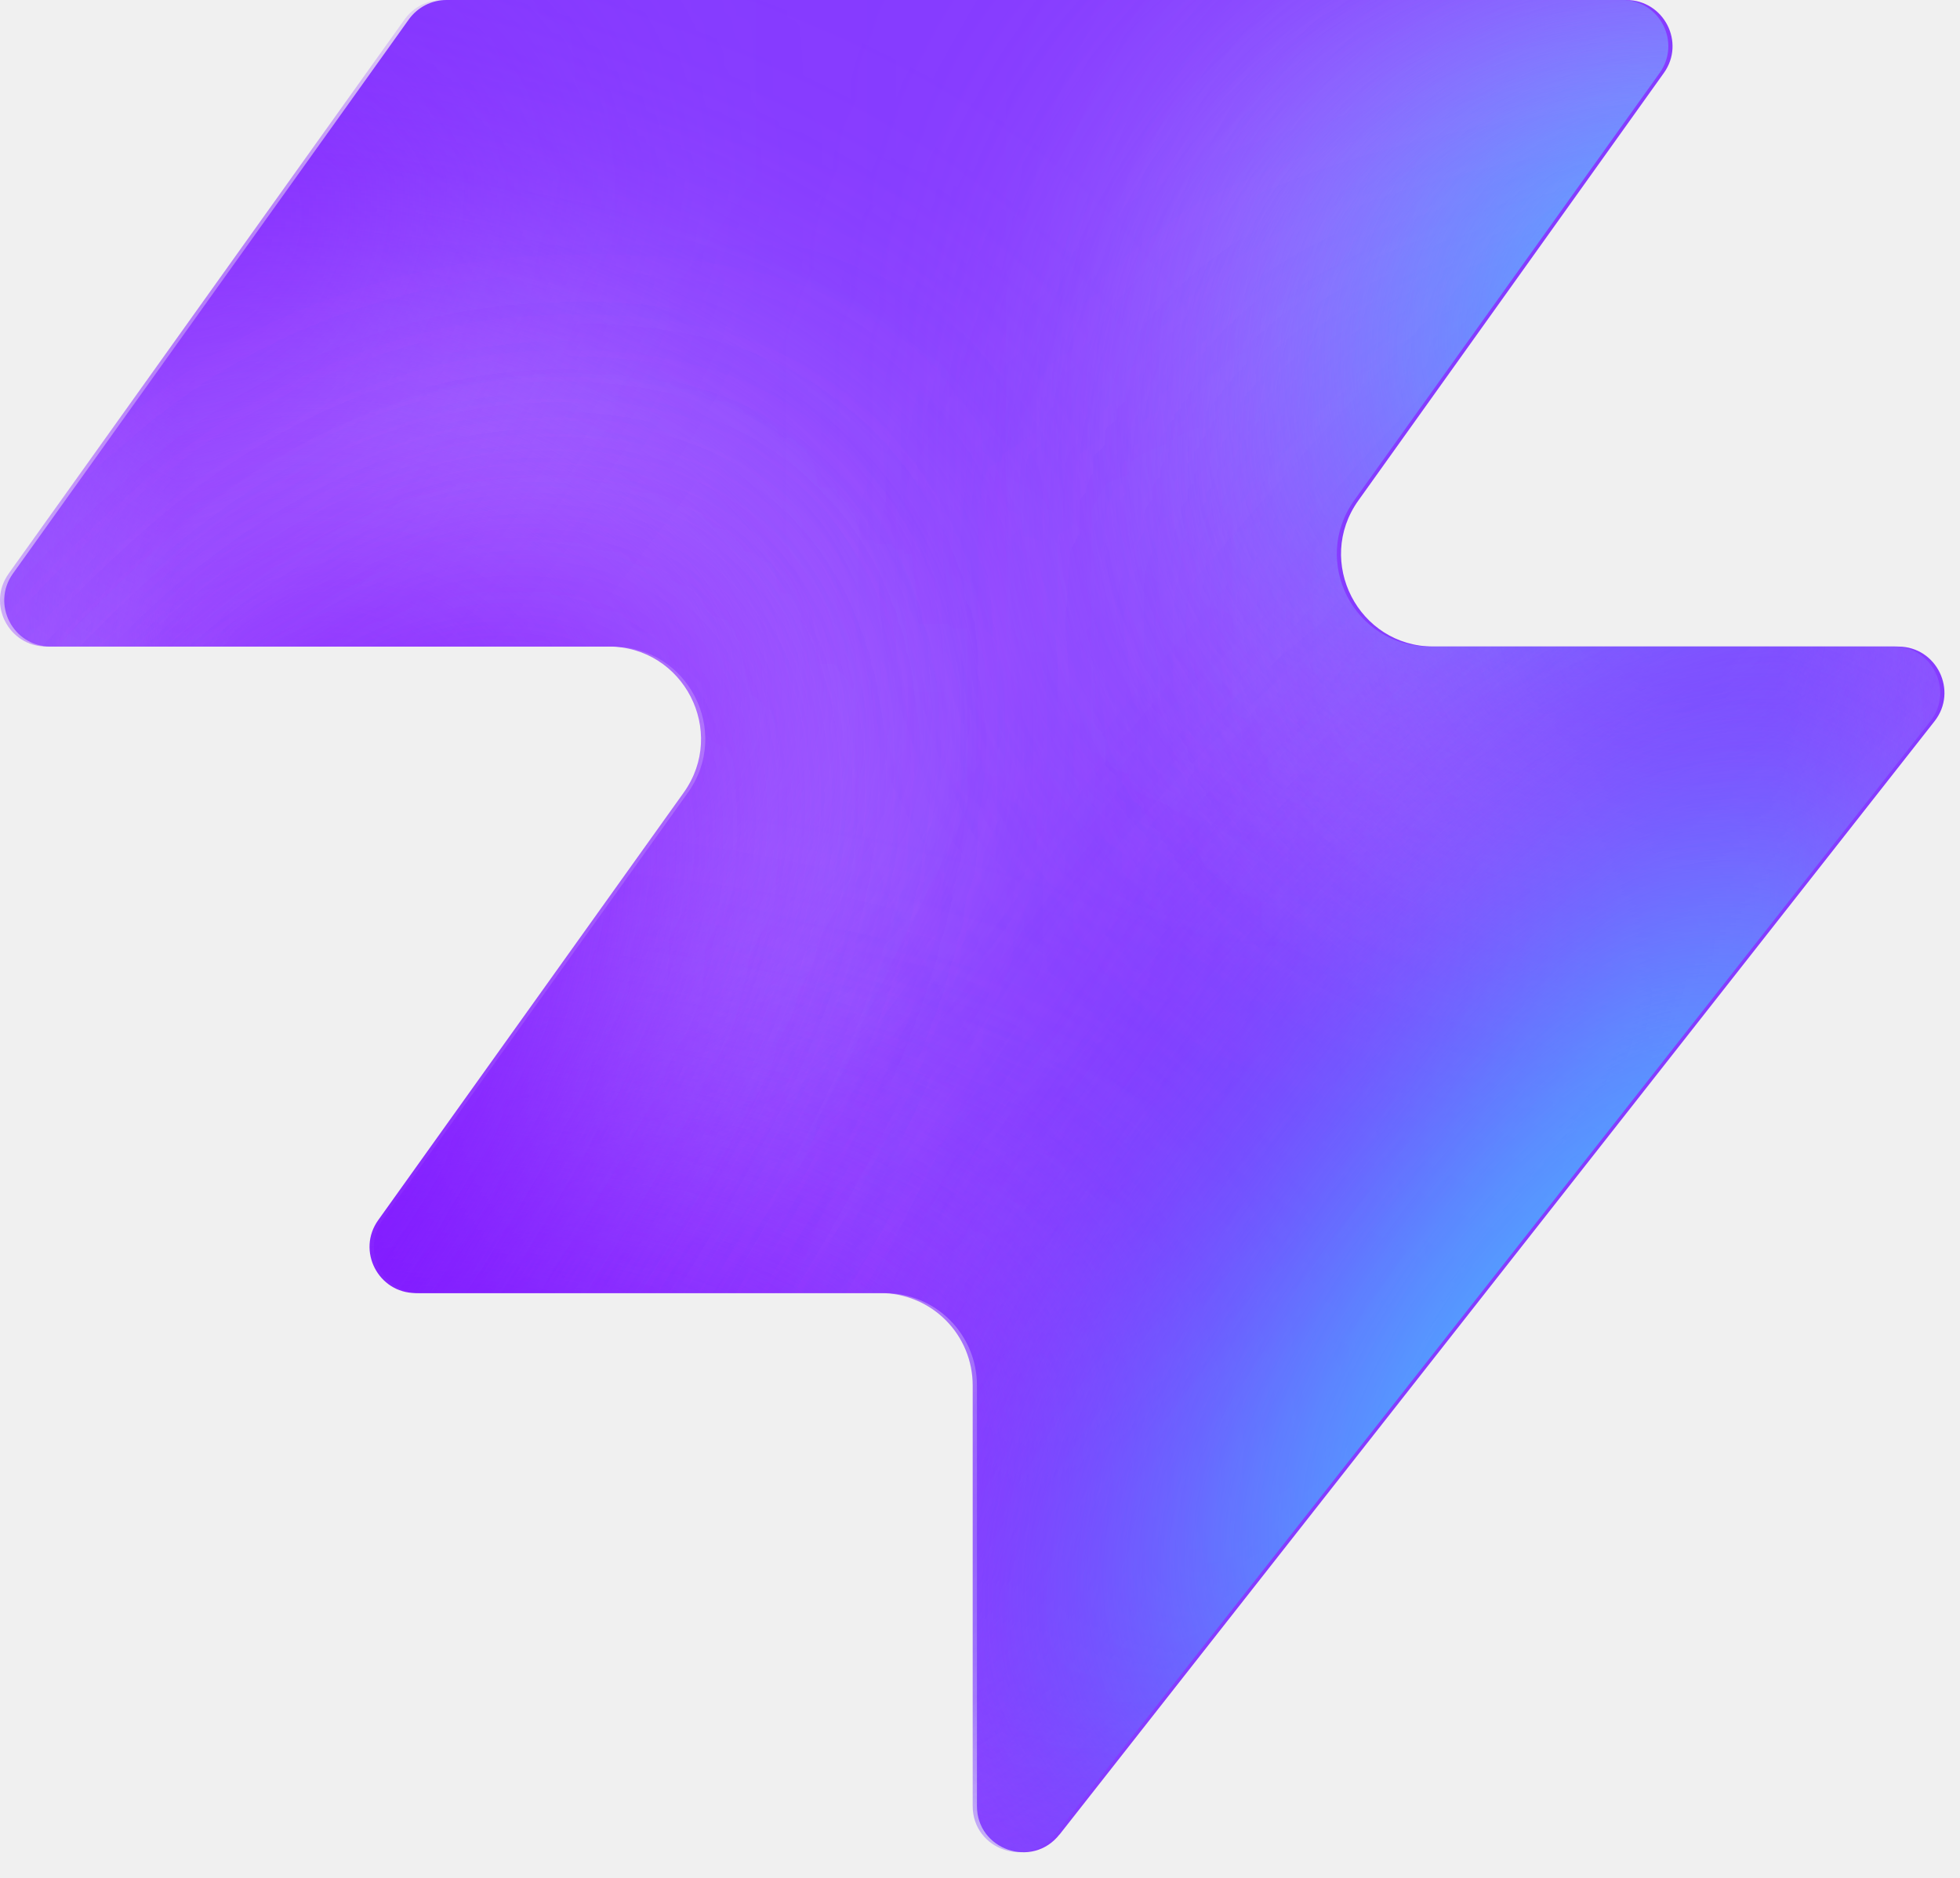
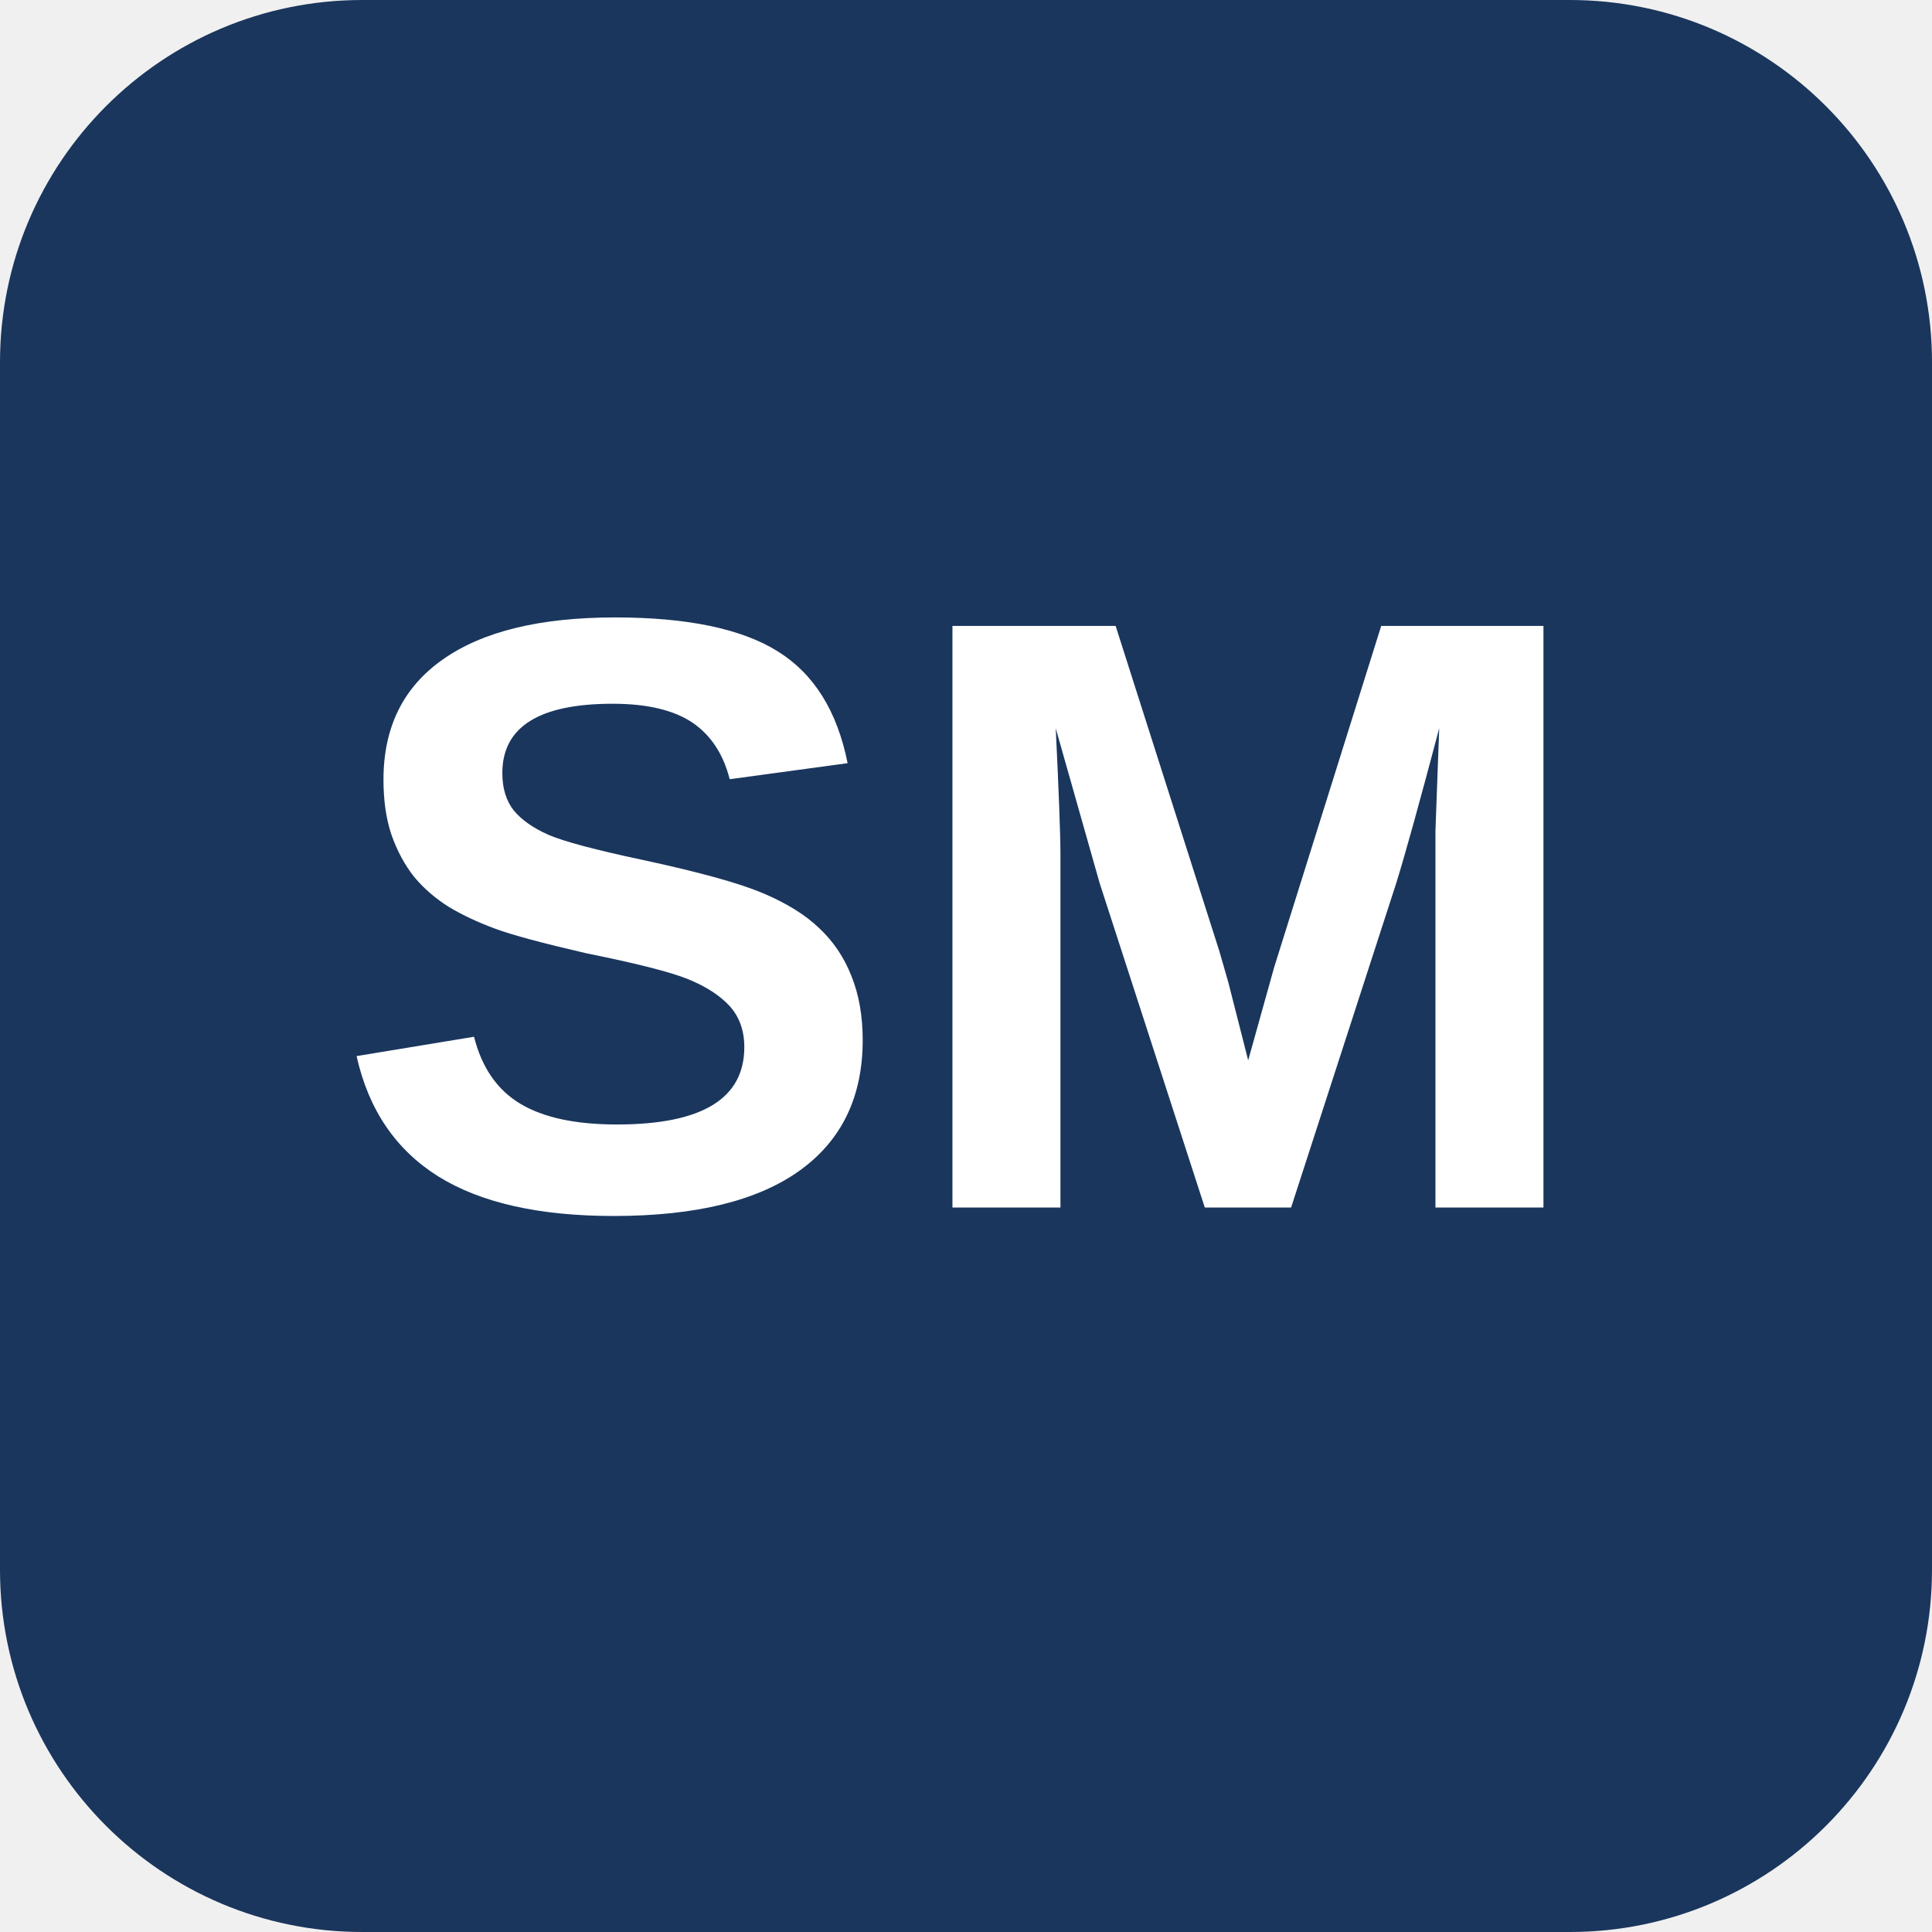
- <svg xmlns="http://www.w3.org/2000/svg" width="48" height="46" fill="none" viewBox="0 0 48 46">
-   <path fill="#863bff" d="M25.946 44.938c-.664.845-2.021.375-2.021-.698V33.937a2.26 2.26 0 0 0-2.262-2.262H10.287c-.92 0-1.456-1.04-.92-1.788l7.48-10.471c1.07-1.497 0-3.578-1.842-3.578H1.237c-.92 0-1.456-1.04-.92-1.788L10.013.474c.214-.297.556-.474.92-.474h28.894c.92 0 1.456 1.04.92 1.788l-7.48 10.471c-1.07 1.498 0 3.579 1.842 3.579h11.377c.943 0 1.473 1.088.89 1.83L25.947 44.94z" style="fill:#863bff;fill:color(display-p3 .525 .23 1);fill-opacity:1" />
-   <mask id="a" width="48" height="46" x="0" y="0" maskUnits="userSpaceOnUse" style="mask-type:alpha">
-     <path fill="#000" d="M25.842 44.938c-.664.844-2.021.375-2.021-.698V33.937a2.26 2.26 0 0 0-2.262-2.262H10.183c-.92 0-1.456-1.04-.92-1.788l7.48-10.471c1.07-1.498 0-3.579-1.842-3.579H1.133c-.92 0-1.456-1.04-.92-1.787L9.91.473c.214-.297.556-.474.92-.474h28.894c.92 0 1.456 1.04.92 1.788l-7.48 10.471c-1.07 1.498 0 3.578 1.842 3.578h11.377c.943 0 1.473 1.088.89 1.832L25.843 44.94z" style="fill:#000;fill-opacity:1" />
-   </mask>
-   <g mask="url(#a)">
-     <g filter="url(#b)">
-       <ellipse cx="5.508" cy="14.704" fill="#ede6ff" rx="5.508" ry="14.704" style="fill:#ede6ff;fill:color(display-p3 .927 .903 1);fill-opacity:1" transform="matrix(.00324 1 1 -.00324 -4.47 31.516)" />
-     </g>
-     <g filter="url(#c)">
-       <ellipse cx="10.399" cy="29.851" fill="#ede6ff" rx="10.399" ry="29.851" style="fill:#ede6ff;fill:color(display-p3 .927 .903 1);fill-opacity:1" transform="matrix(.00324 1 1 -.00324 -39.328 7.883)" />
-     </g>
-     <g filter="url(#d)">
-       <ellipse cx="5.508" cy="30.487" fill="#7e14ff" rx="5.508" ry="30.487" style="fill:#7e14ff;fill:color(display-p3 .492 .077 1);fill-opacity:1" transform="rotate(89.814 -25.913 -14.639)scale(1 -1)" />
-     </g>
-     <g filter="url(#e)">
-       <ellipse cx="5.508" cy="30.599" fill="#7e14ff" rx="5.508" ry="30.599" style="fill:#7e14ff;fill:color(display-p3 .492 .077 1);fill-opacity:1" transform="rotate(89.814 -32.644 -3.334)scale(1 -1)" />
-     </g>
-     <g filter="url(#f)">
-       <ellipse cx="5.508" cy="30.599" fill="#7e14ff" rx="5.508" ry="30.599" style="fill:#7e14ff;fill:color(display-p3 .492 .077 1);fill-opacity:1" transform="matrix(.00324 1 1 -.00324 -34.34 30.47)" />
-     </g>
-     <g filter="url(#g)">
-       <ellipse cx="14.072" cy="22.078" fill="#ede6ff" rx="14.072" ry="22.078" style="fill:#ede6ff;fill:color(display-p3 .927 .903 1);fill-opacity:1" transform="rotate(93.35 24.506 48.493)scale(-1 1)" />
-     </g>
-     <g filter="url(#h)">
-       <ellipse cx="3.47" cy="21.501" fill="#7e14ff" rx="3.47" ry="21.501" style="fill:#7e14ff;fill:color(display-p3 .492 .077 1);fill-opacity:1" transform="rotate(89.009 28.708 47.59)scale(-1 1)" />
-     </g>
-     <g filter="url(#i)">
-       <ellipse cx="3.47" cy="21.501" fill="#7e14ff" rx="3.47" ry="21.501" style="fill:#7e14ff;fill:color(display-p3 .492 .077 1);fill-opacity:1" transform="rotate(89.009 28.708 47.59)scale(-1 1)" />
-     </g>
-     <g filter="url(#j)">
-       <ellipse cx=".387" cy="8.972" fill="#7e14ff" rx="4.407" ry="29.108" style="fill:#7e14ff;fill:color(display-p3 .492 .077 1);fill-opacity:1" transform="rotate(39.51 .387 8.972)" />
-     </g>
-     <g filter="url(#k)">
-       <ellipse cx="47.523" cy="-6.092" fill="#7e14ff" rx="4.407" ry="29.108" style="fill:#7e14ff;fill:color(display-p3 .492 .077 1);fill-opacity:1" transform="rotate(37.892 47.523 -6.092)" />
-     </g>
-     <g filter="url(#l)">
-       <ellipse cx="41.412" cy="6.333" fill="#47bfff" rx="5.971" ry="9.665" style="fill:#47bfff;fill:color(display-p3 .28 .748 1);fill-opacity:1" transform="rotate(37.892 41.412 6.333)" />
-     </g>
-     <g filter="url(#m)">
-       <ellipse cx="-1.879" cy="38.332" fill="#7e14ff" rx="4.407" ry="29.108" style="fill:#7e14ff;fill:color(display-p3 .492 .077 1);fill-opacity:1" transform="rotate(37.892 -1.88 38.332)" />
-     </g>
-     <g filter="url(#n)">
-       <ellipse cx="-1.879" cy="38.332" fill="#7e14ff" rx="4.407" ry="29.108" style="fill:#7e14ff;fill:color(display-p3 .492 .077 1);fill-opacity:1" transform="rotate(37.892 -1.88 38.332)" />
-     </g>
-     <g filter="url(#o)">
-       <ellipse cx="35.651" cy="29.907" fill="#7e14ff" rx="4.407" ry="29.108" style="fill:#7e14ff;fill:color(display-p3 .492 .077 1);fill-opacity:1" transform="rotate(37.892 35.651 29.907)" />
-     </g>
-     <g filter="url(#p)">
-       <ellipse cx="38.418" cy="32.4" fill="#47bfff" rx="5.971" ry="15.297" style="fill:#47bfff;fill:color(display-p3 .28 .748 1);fill-opacity:1" transform="rotate(37.892 38.418 32.4)" />
-     </g>
-   </g>
-   <defs>
-     <filter id="b" width="60.045" height="41.654" x="-19.77" y="16.149" color-interpolation-filters="sRGB" filterUnits="userSpaceOnUse">
-       <feFlood flood-opacity="0" result="BackgroundImageFix" />
-       <feBlend in="SourceGraphic" in2="BackgroundImageFix" result="shape" />
-       <feGaussianBlur result="effect1_foregroundBlur_2002_17158" stdDeviation="7.659" />
-     </filter>
-     <filter id="c" width="90.34" height="51.437" x="-54.613" y="-7.533" color-interpolation-filters="sRGB" filterUnits="userSpaceOnUse">
-       <feFlood flood-opacity="0" result="BackgroundImageFix" />
-       <feBlend in="SourceGraphic" in2="BackgroundImageFix" result="shape" />
-       <feGaussianBlur result="effect1_foregroundBlur_2002_17158" stdDeviation="7.659" />
-     </filter>
-     <filter id="d" width="79.355" height="29.4" x="-49.64" y="2.03" color-interpolation-filters="sRGB" filterUnits="userSpaceOnUse">
-       <feFlood flood-opacity="0" result="BackgroundImageFix" />
-       <feBlend in="SourceGraphic" in2="BackgroundImageFix" result="shape" />
-       <feGaussianBlur result="effect1_foregroundBlur_2002_17158" stdDeviation="4.596" />
-     </filter>
-     <filter id="e" width="79.579" height="29.4" x="-45.045" y="20.029" color-interpolation-filters="sRGB" filterUnits="userSpaceOnUse">
-       <feFlood flood-opacity="0" result="BackgroundImageFix" />
-       <feBlend in="SourceGraphic" in2="BackgroundImageFix" result="shape" />
-       <feGaussianBlur result="effect1_foregroundBlur_2002_17158" stdDeviation="4.596" />
-     </filter>
-     <filter id="f" width="79.579" height="29.4" x="-43.513" y="21.178" color-interpolation-filters="sRGB" filterUnits="userSpaceOnUse">
-       <feFlood flood-opacity="0" result="BackgroundImageFix" />
-       <feBlend in="SourceGraphic" in2="BackgroundImageFix" result="shape" />
-       <feGaussianBlur result="effect1_foregroundBlur_2002_17158" stdDeviation="4.596" />
-     </filter>
-     <filter id="g" width="74.749" height="58.852" x="15.756" y="-17.901" color-interpolation-filters="sRGB" filterUnits="userSpaceOnUse">
-       <feFlood flood-opacity="0" result="BackgroundImageFix" />
-       <feBlend in="SourceGraphic" in2="BackgroundImageFix" result="shape" />
-       <feGaussianBlur result="effect1_foregroundBlur_2002_17158" stdDeviation="7.659" />
-     </filter>
-     <filter id="h" width="61.377" height="25.362" x="23.548" y="2.284" color-interpolation-filters="sRGB" filterUnits="userSpaceOnUse">
-       <feFlood flood-opacity="0" result="BackgroundImageFix" />
-       <feBlend in="SourceGraphic" in2="BackgroundImageFix" result="shape" />
-       <feGaussianBlur result="effect1_foregroundBlur_2002_17158" stdDeviation="4.596" />
-     </filter>
-     <filter id="i" width="61.377" height="25.362" x="23.548" y="2.284" color-interpolation-filters="sRGB" filterUnits="userSpaceOnUse">
-       <feFlood flood-opacity="0" result="BackgroundImageFix" />
-       <feBlend in="SourceGraphic" in2="BackgroundImageFix" result="shape" />
-       <feGaussianBlur result="effect1_foregroundBlur_2002_17158" stdDeviation="4.596" />
-     </filter>
-     <filter id="j" width="56.045" height="63.649" x="-27.636" y="-22.853" color-interpolation-filters="sRGB" filterUnits="userSpaceOnUse">
-       <feFlood flood-opacity="0" result="BackgroundImageFix" />
-       <feBlend in="SourceGraphic" in2="BackgroundImageFix" result="shape" />
-       <feGaussianBlur result="effect1_foregroundBlur_2002_17158" stdDeviation="4.596" />
-     </filter>
-     <filter id="k" width="54.814" height="64.646" x="20.116" y="-38.415" color-interpolation-filters="sRGB" filterUnits="userSpaceOnUse">
-       <feFlood flood-opacity="0" result="BackgroundImageFix" />
-       <feBlend in="SourceGraphic" in2="BackgroundImageFix" result="shape" />
-       <feGaussianBlur result="effect1_foregroundBlur_2002_17158" stdDeviation="4.596" />
-     </filter>
-     <filter id="l" width="33.541" height="35.313" x="24.641" y="-11.323" color-interpolation-filters="sRGB" filterUnits="userSpaceOnUse">
-       <feFlood flood-opacity="0" result="BackgroundImageFix" />
-       <feBlend in="SourceGraphic" in2="BackgroundImageFix" result="shape" />
-       <feGaussianBlur result="effect1_foregroundBlur_2002_17158" stdDeviation="4.596" />
-     </filter>
-     <filter id="m" width="54.814" height="64.646" x="-29.286" y="6.009" color-interpolation-filters="sRGB" filterUnits="userSpaceOnUse">
-       <feFlood flood-opacity="0" result="BackgroundImageFix" />
-       <feBlend in="SourceGraphic" in2="BackgroundImageFix" result="shape" />
-       <feGaussianBlur result="effect1_foregroundBlur_2002_17158" stdDeviation="4.596" />
-     </filter>
-     <filter id="n" width="54.814" height="64.646" x="-29.286" y="6.009" color-interpolation-filters="sRGB" filterUnits="userSpaceOnUse">
-       <feFlood flood-opacity="0" result="BackgroundImageFix" />
-       <feBlend in="SourceGraphic" in2="BackgroundImageFix" result="shape" />
-       <feGaussianBlur result="effect1_foregroundBlur_2002_17158" stdDeviation="4.596" />
-     </filter>
-     <filter id="o" width="54.814" height="64.646" x="8.244" y="-2.416" color-interpolation-filters="sRGB" filterUnits="userSpaceOnUse">
-       <feFlood flood-opacity="0" result="BackgroundImageFix" />
-       <feBlend in="SourceGraphic" in2="BackgroundImageFix" result="shape" />
-       <feGaussianBlur result="effect1_foregroundBlur_2002_17158" stdDeviation="4.596" />
-     </filter>
-     <filter id="p" width="39.409" height="43.623" x="18.713" y="10.588" color-interpolation-filters="sRGB" filterUnits="userSpaceOnUse">
-       <feFlood flood-opacity="0" result="BackgroundImageFix" />
-       <feBlend in="SourceGraphic" in2="BackgroundImageFix" result="shape" />
-       <feGaussianBlur result="effect1_foregroundBlur_2002_17158" stdDeviation="4.596" />
-     </filter>
-   </defs>
+ <svg xmlns="http://www.w3.org/2000/svg" viewBox="0 0 64 64">
+   <rect width="64" height="64" rx="12" fill="#1a365d" />
+   <text x="32" y="40" text-anchor="middle" font-family="Arial, sans-serif" font-size="28" font-weight="700" fill="#ffffff">SM</text>
</svg>
